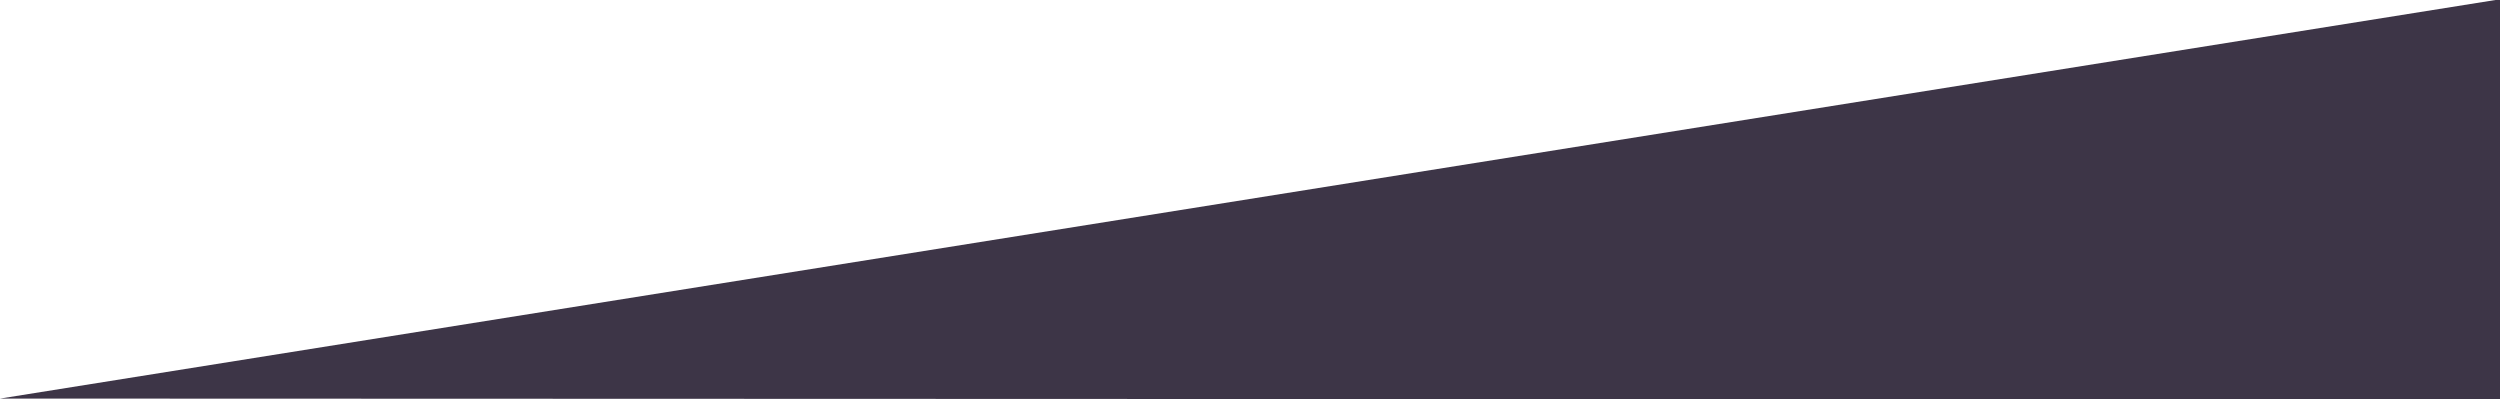
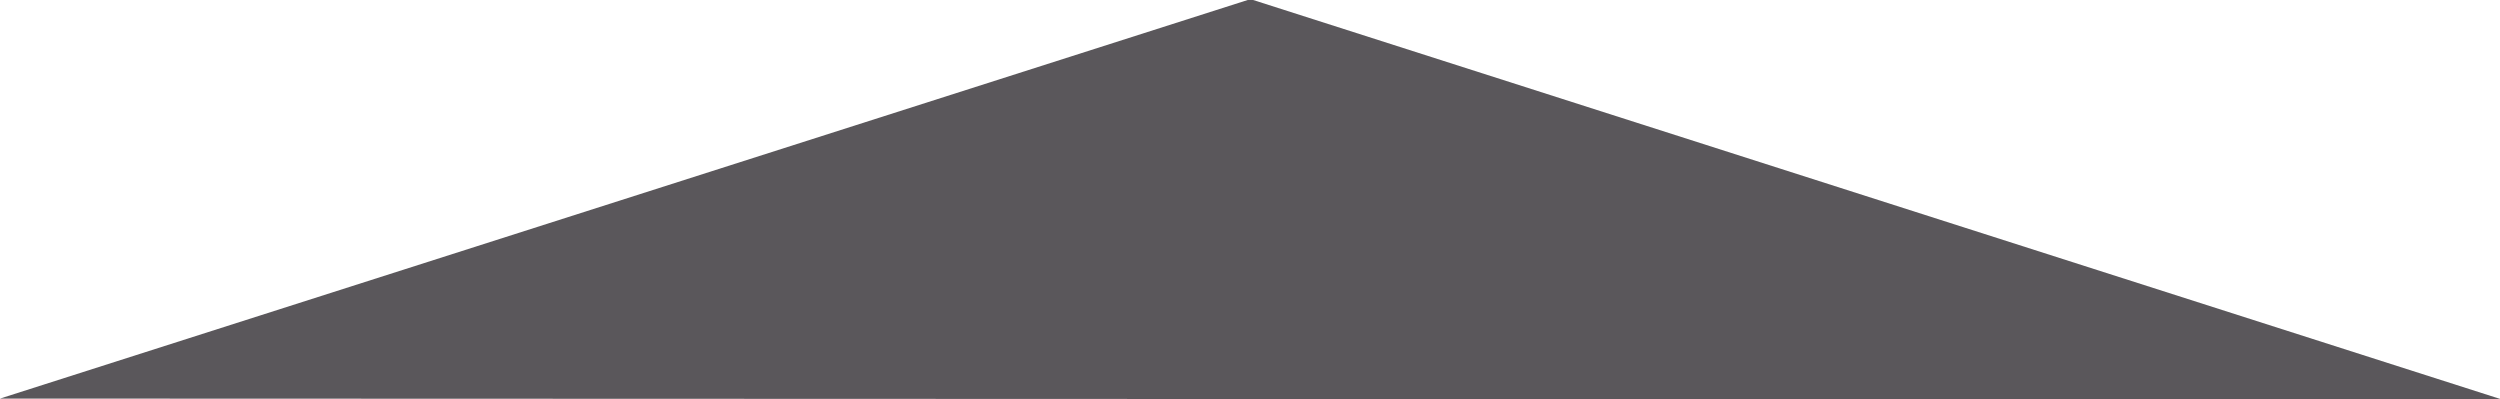
<svg xmlns="http://www.w3.org/2000/svg" version="1.1" id="Layer_1" x="0px" y="0px" viewBox="0 0 1439.5 229.5" enable-background="new 0 0 1439.5 229.5" xml:space="preserve">
-   <polygon fill="#3D3547" points="1440.5,230 0,229.5 1440,-0.5 " />
+   <polygon fill="#5A575B" points="1440.5,230 0,229.5 720,-0.5 " />
</svg>
